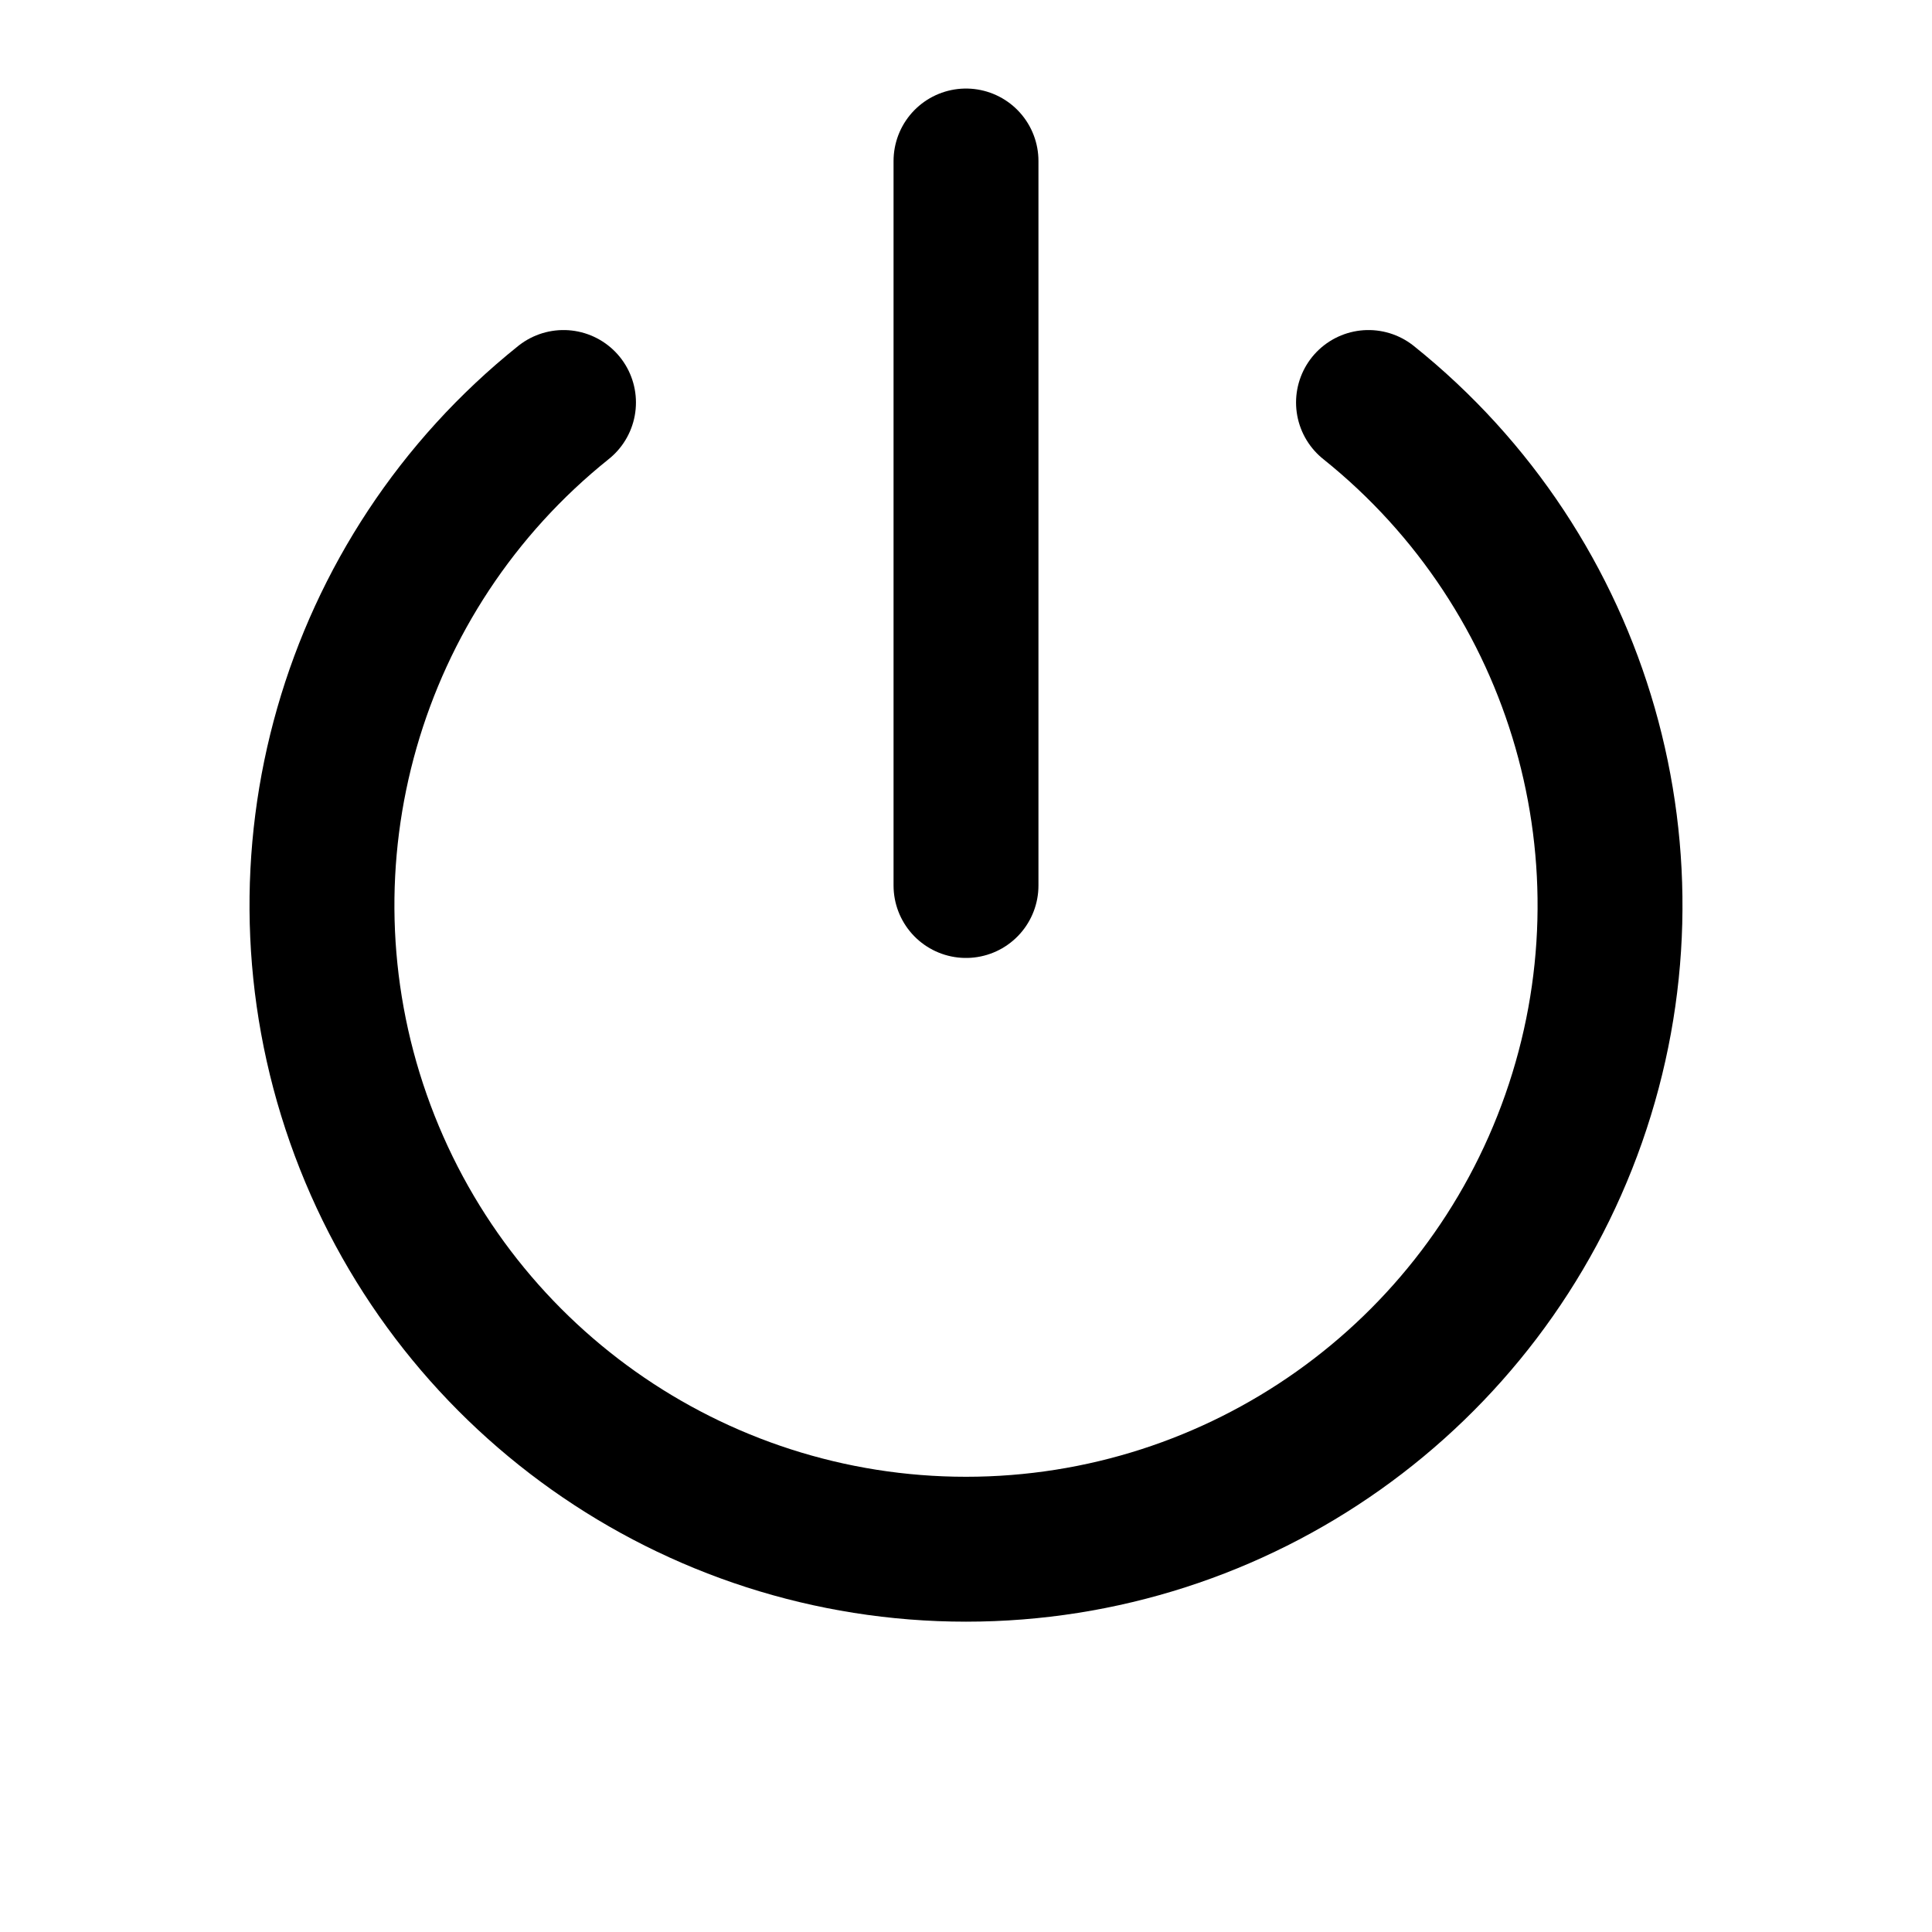
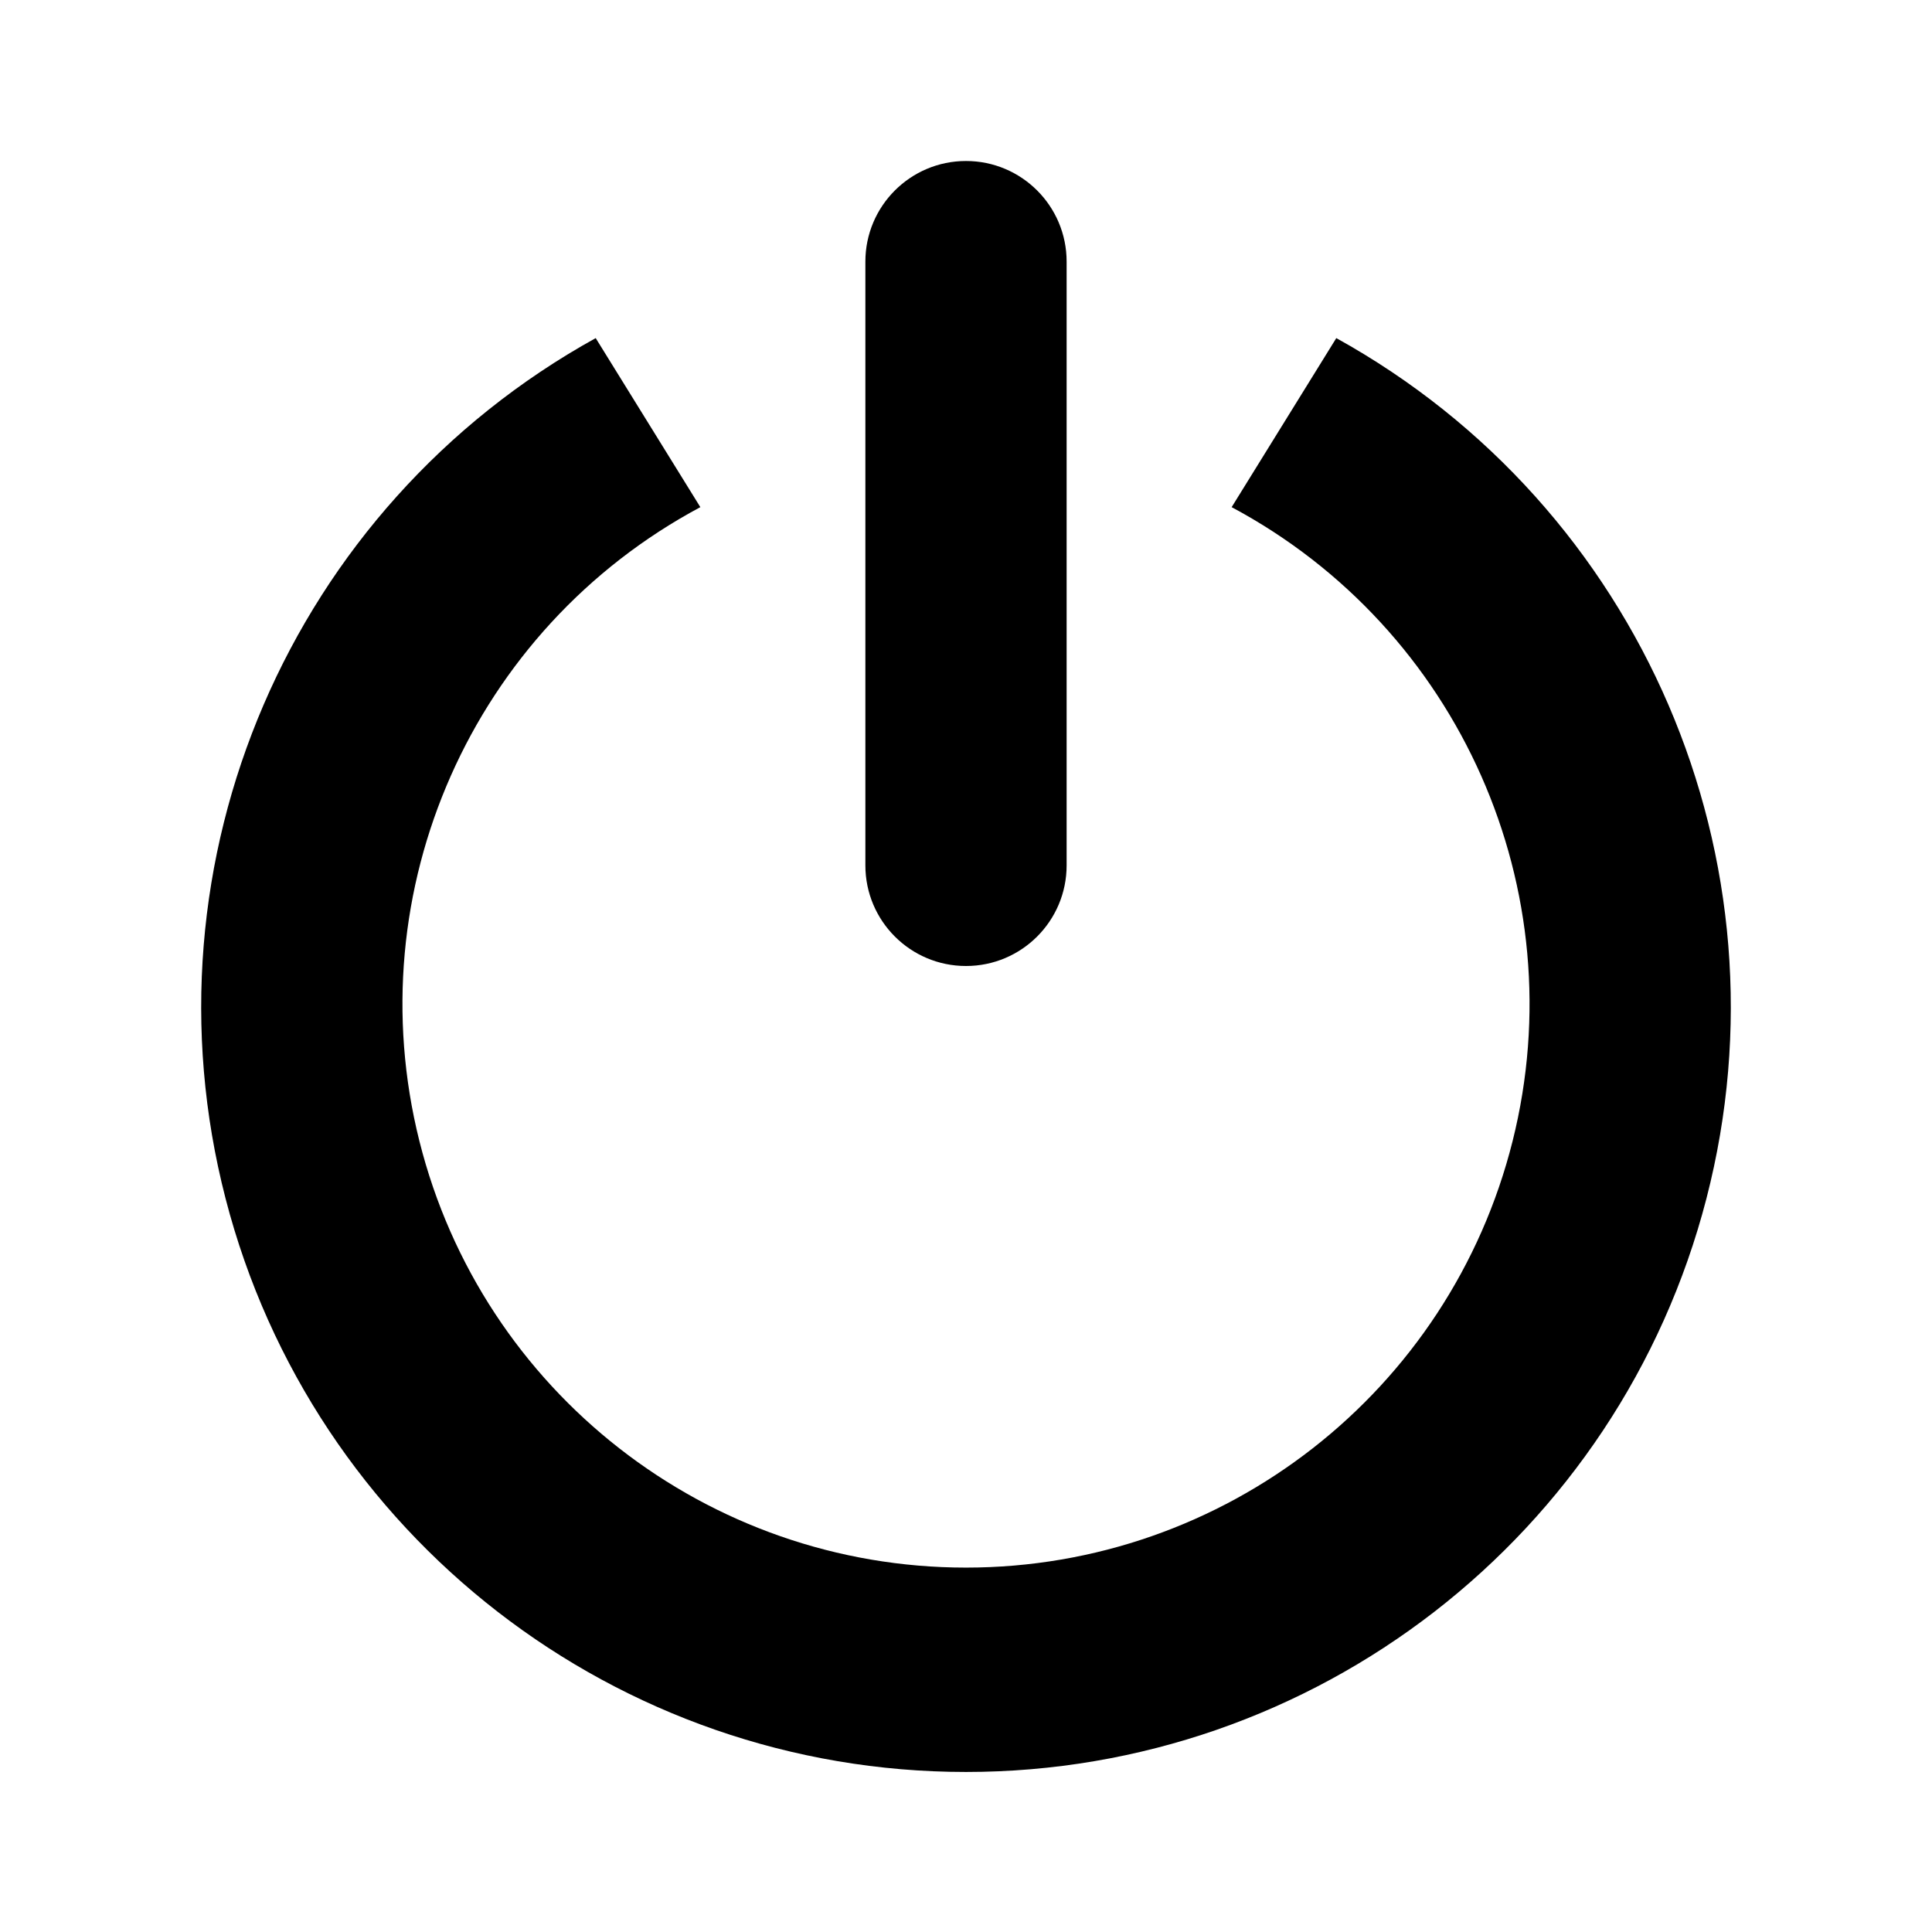
- <svg xmlns="http://www.w3.org/2000/svg" viewBox="0 0 24 24">
-   <path d="M12 2v9 M7 5a8 8 0 1 0 10 0" fill="none" stroke="currentColor" stroke-width="1.8" stroke-linecap="round" stroke-linejoin="round" />
+ <svg xmlns="http://www.w3.org/2000/svg" viewBox="0 0 24 24" fill="currentColor">
+   <rect x="10.75" y="2" width="2.5" height="10" rx="1.25" />
+   <path d="M7.4 4.2 8.7 6.3a7 7 0 1 0 6.6 0l1.3-2.1a9.5 9.5 0 1 1-9.2 0z" />
</svg>
